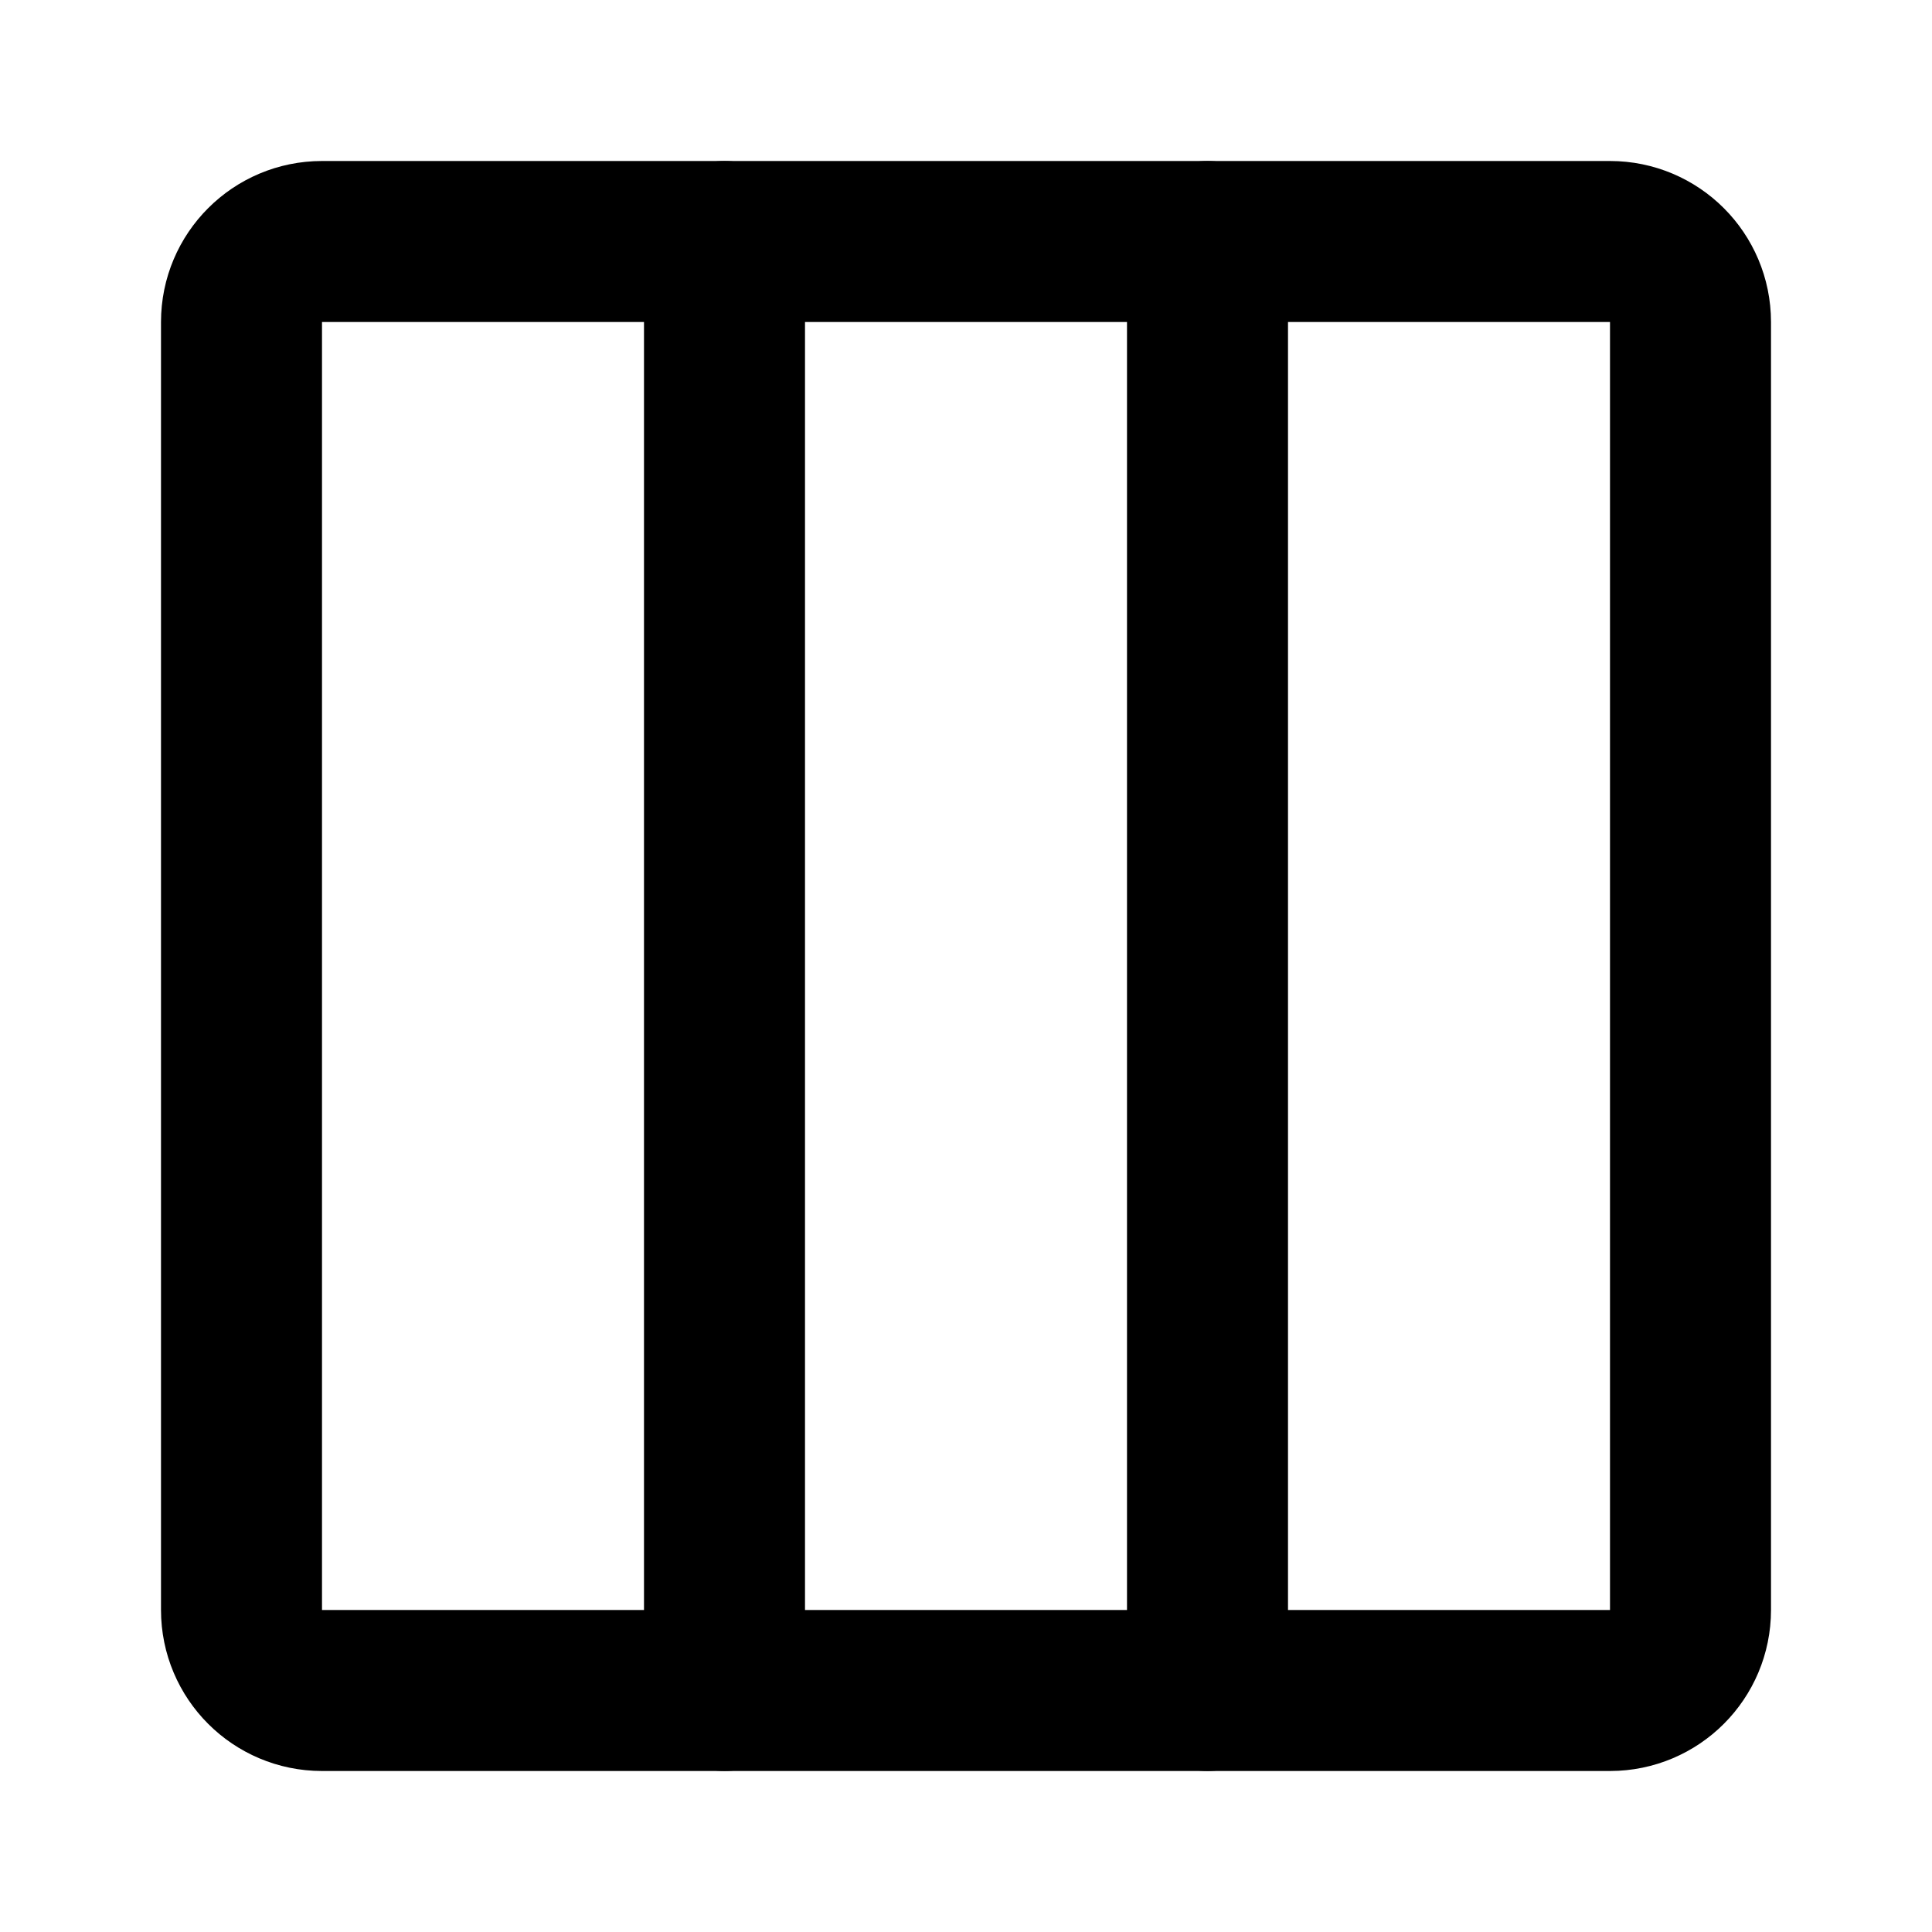
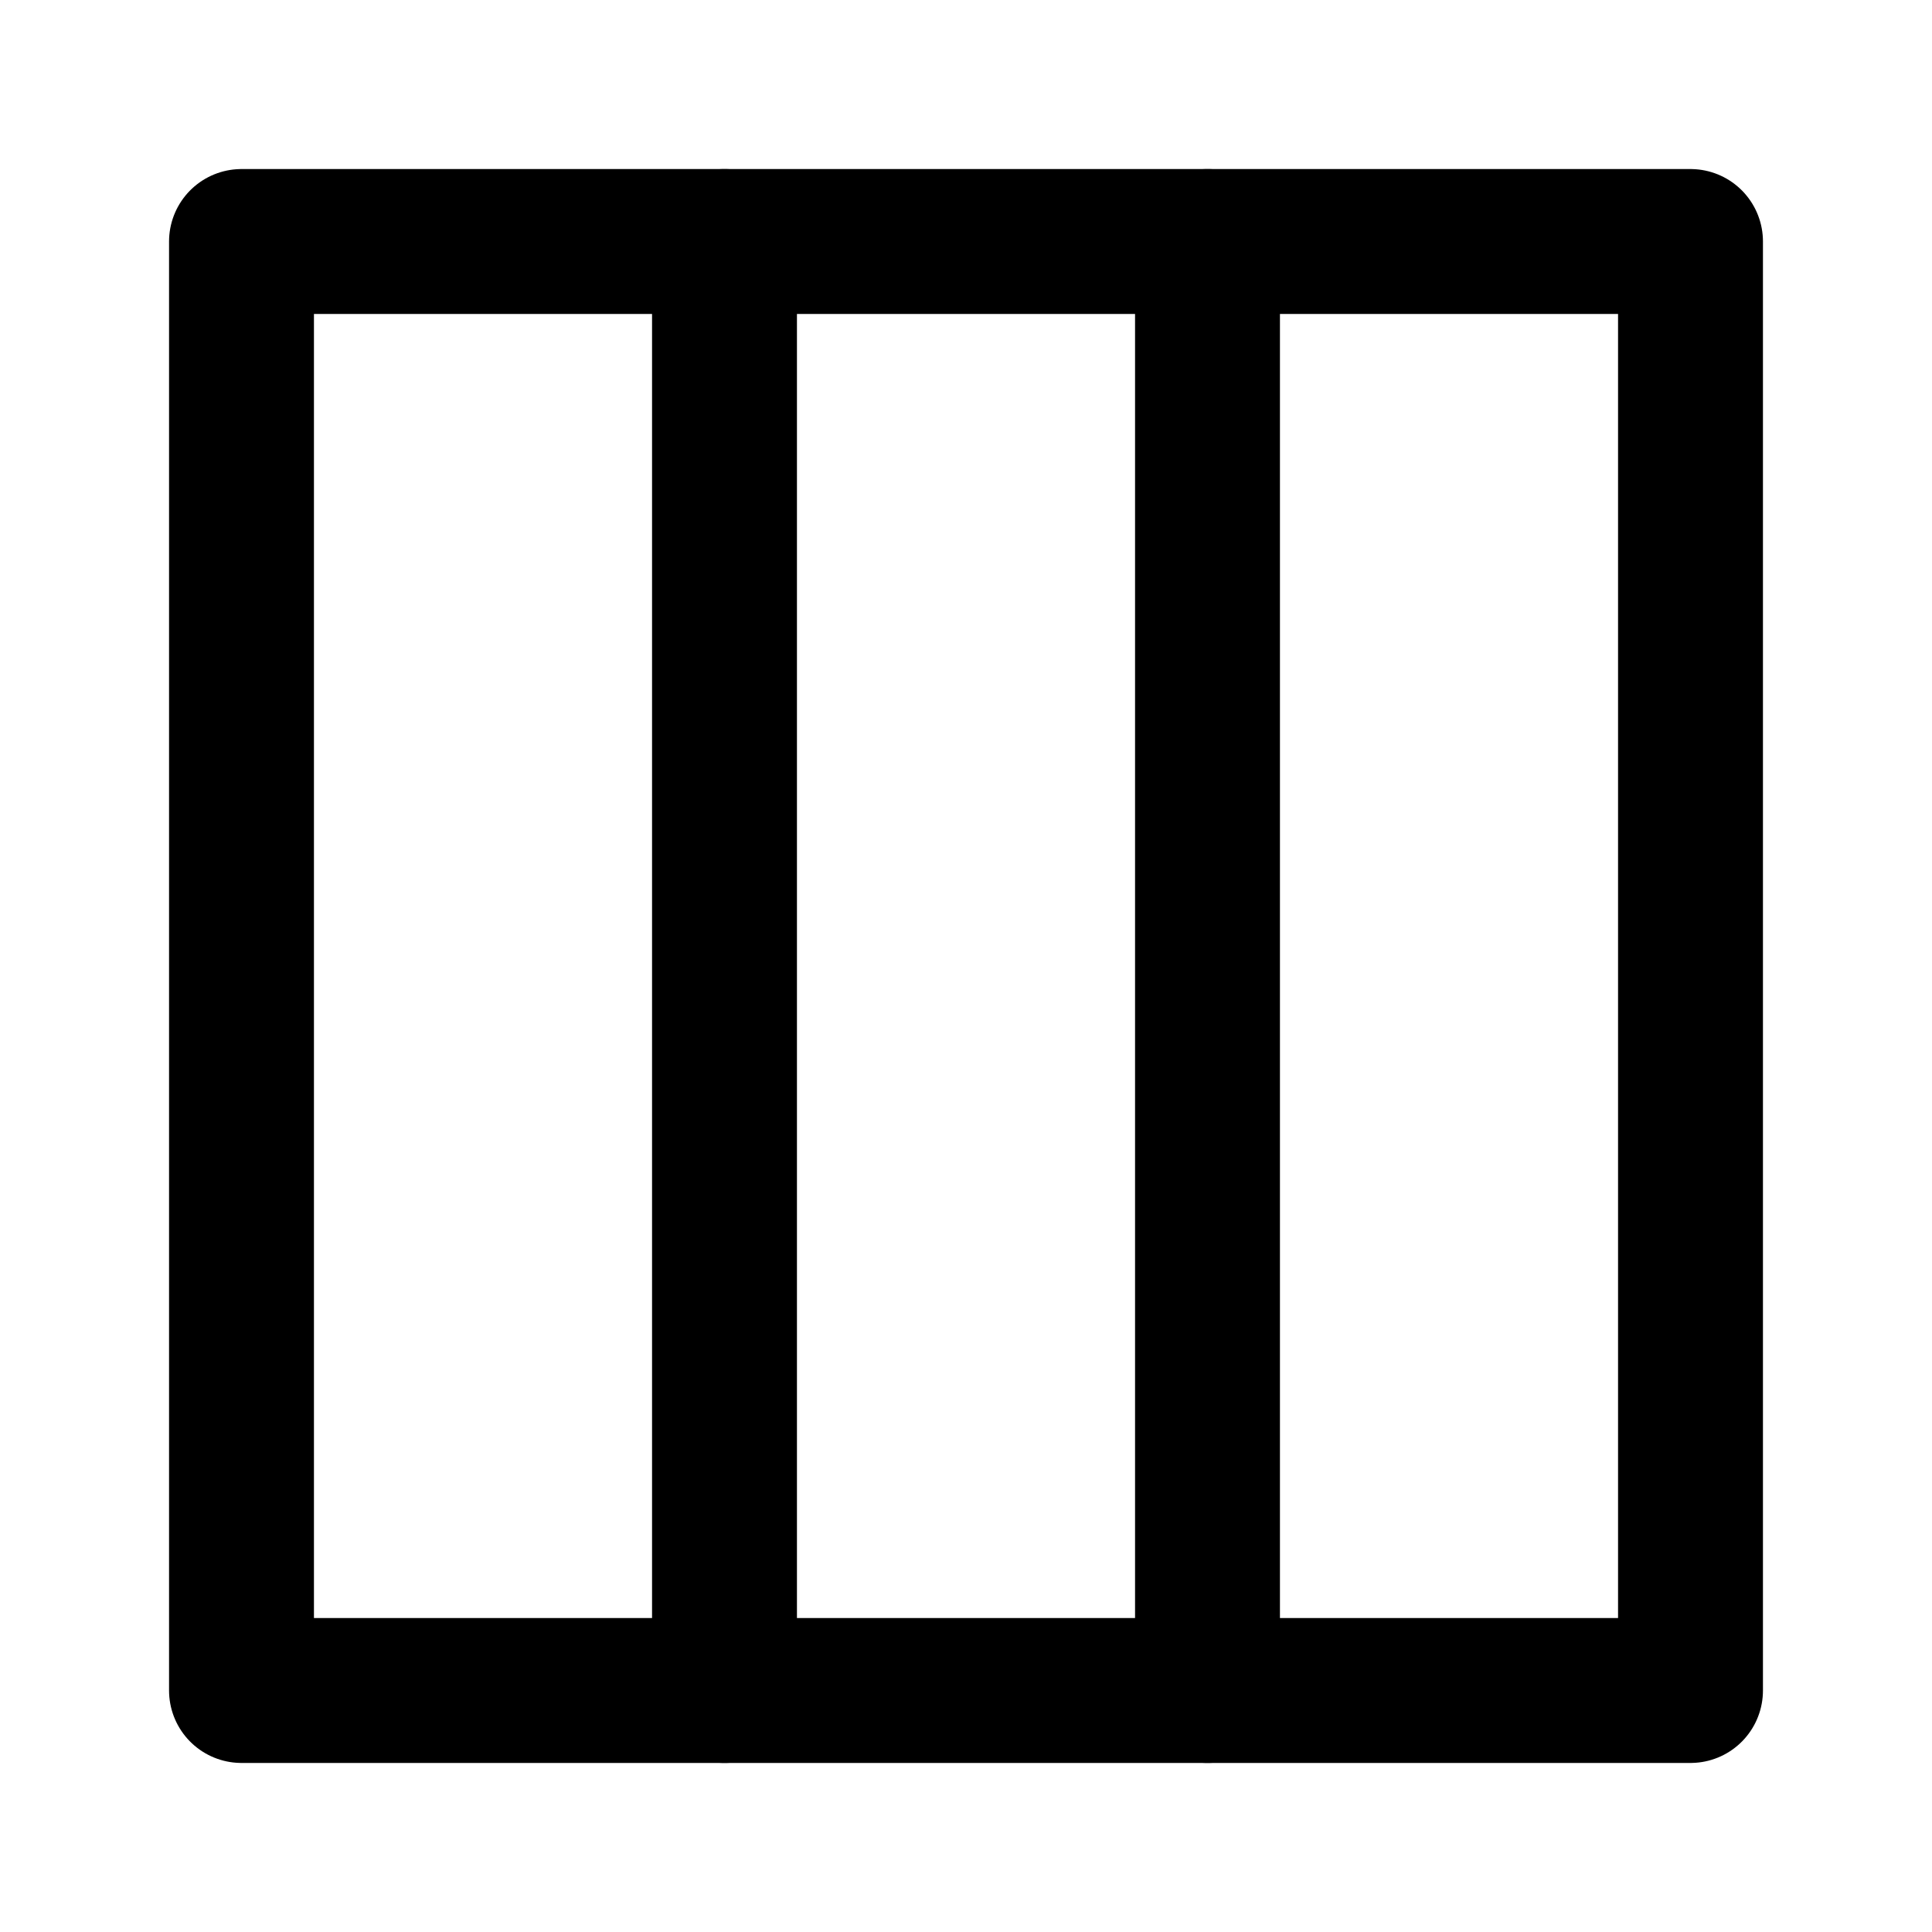
- <svg xmlns="http://www.w3.org/2000/svg" width="24" height="24" viewBox="0 0 24 24" fill="none" stroke="currentColor" stroke-width="2" stroke-linecap="round" stroke-linejoin="round" class="icon icon-tabler icons-tabler-outline icon-tabler-columns-3">
-   <path stroke="none" d="M0 0h24v24H0z" fill="none" />
-   <path d="M3 4a1 1 0 0 1 1 -1h16a1 1 0 0 1 1 1v16a1 1 0 0 1 -1 1h-16a1 1 0 0 1 -1 -1v-16" />
+ <svg xmlns="http://www.w3.org/2000/svg" width="24" height="24" viewBox="0 0 24 24" fill="none" stroke="currentColor" stroke-width="1.8" stroke-linecap="round" stroke-linejoin="round">
+   <rect x="3" y="3" width="18" height="18" />
  <path d="M9 3v18" />
  <path d="M15 3v18" />
</svg>
